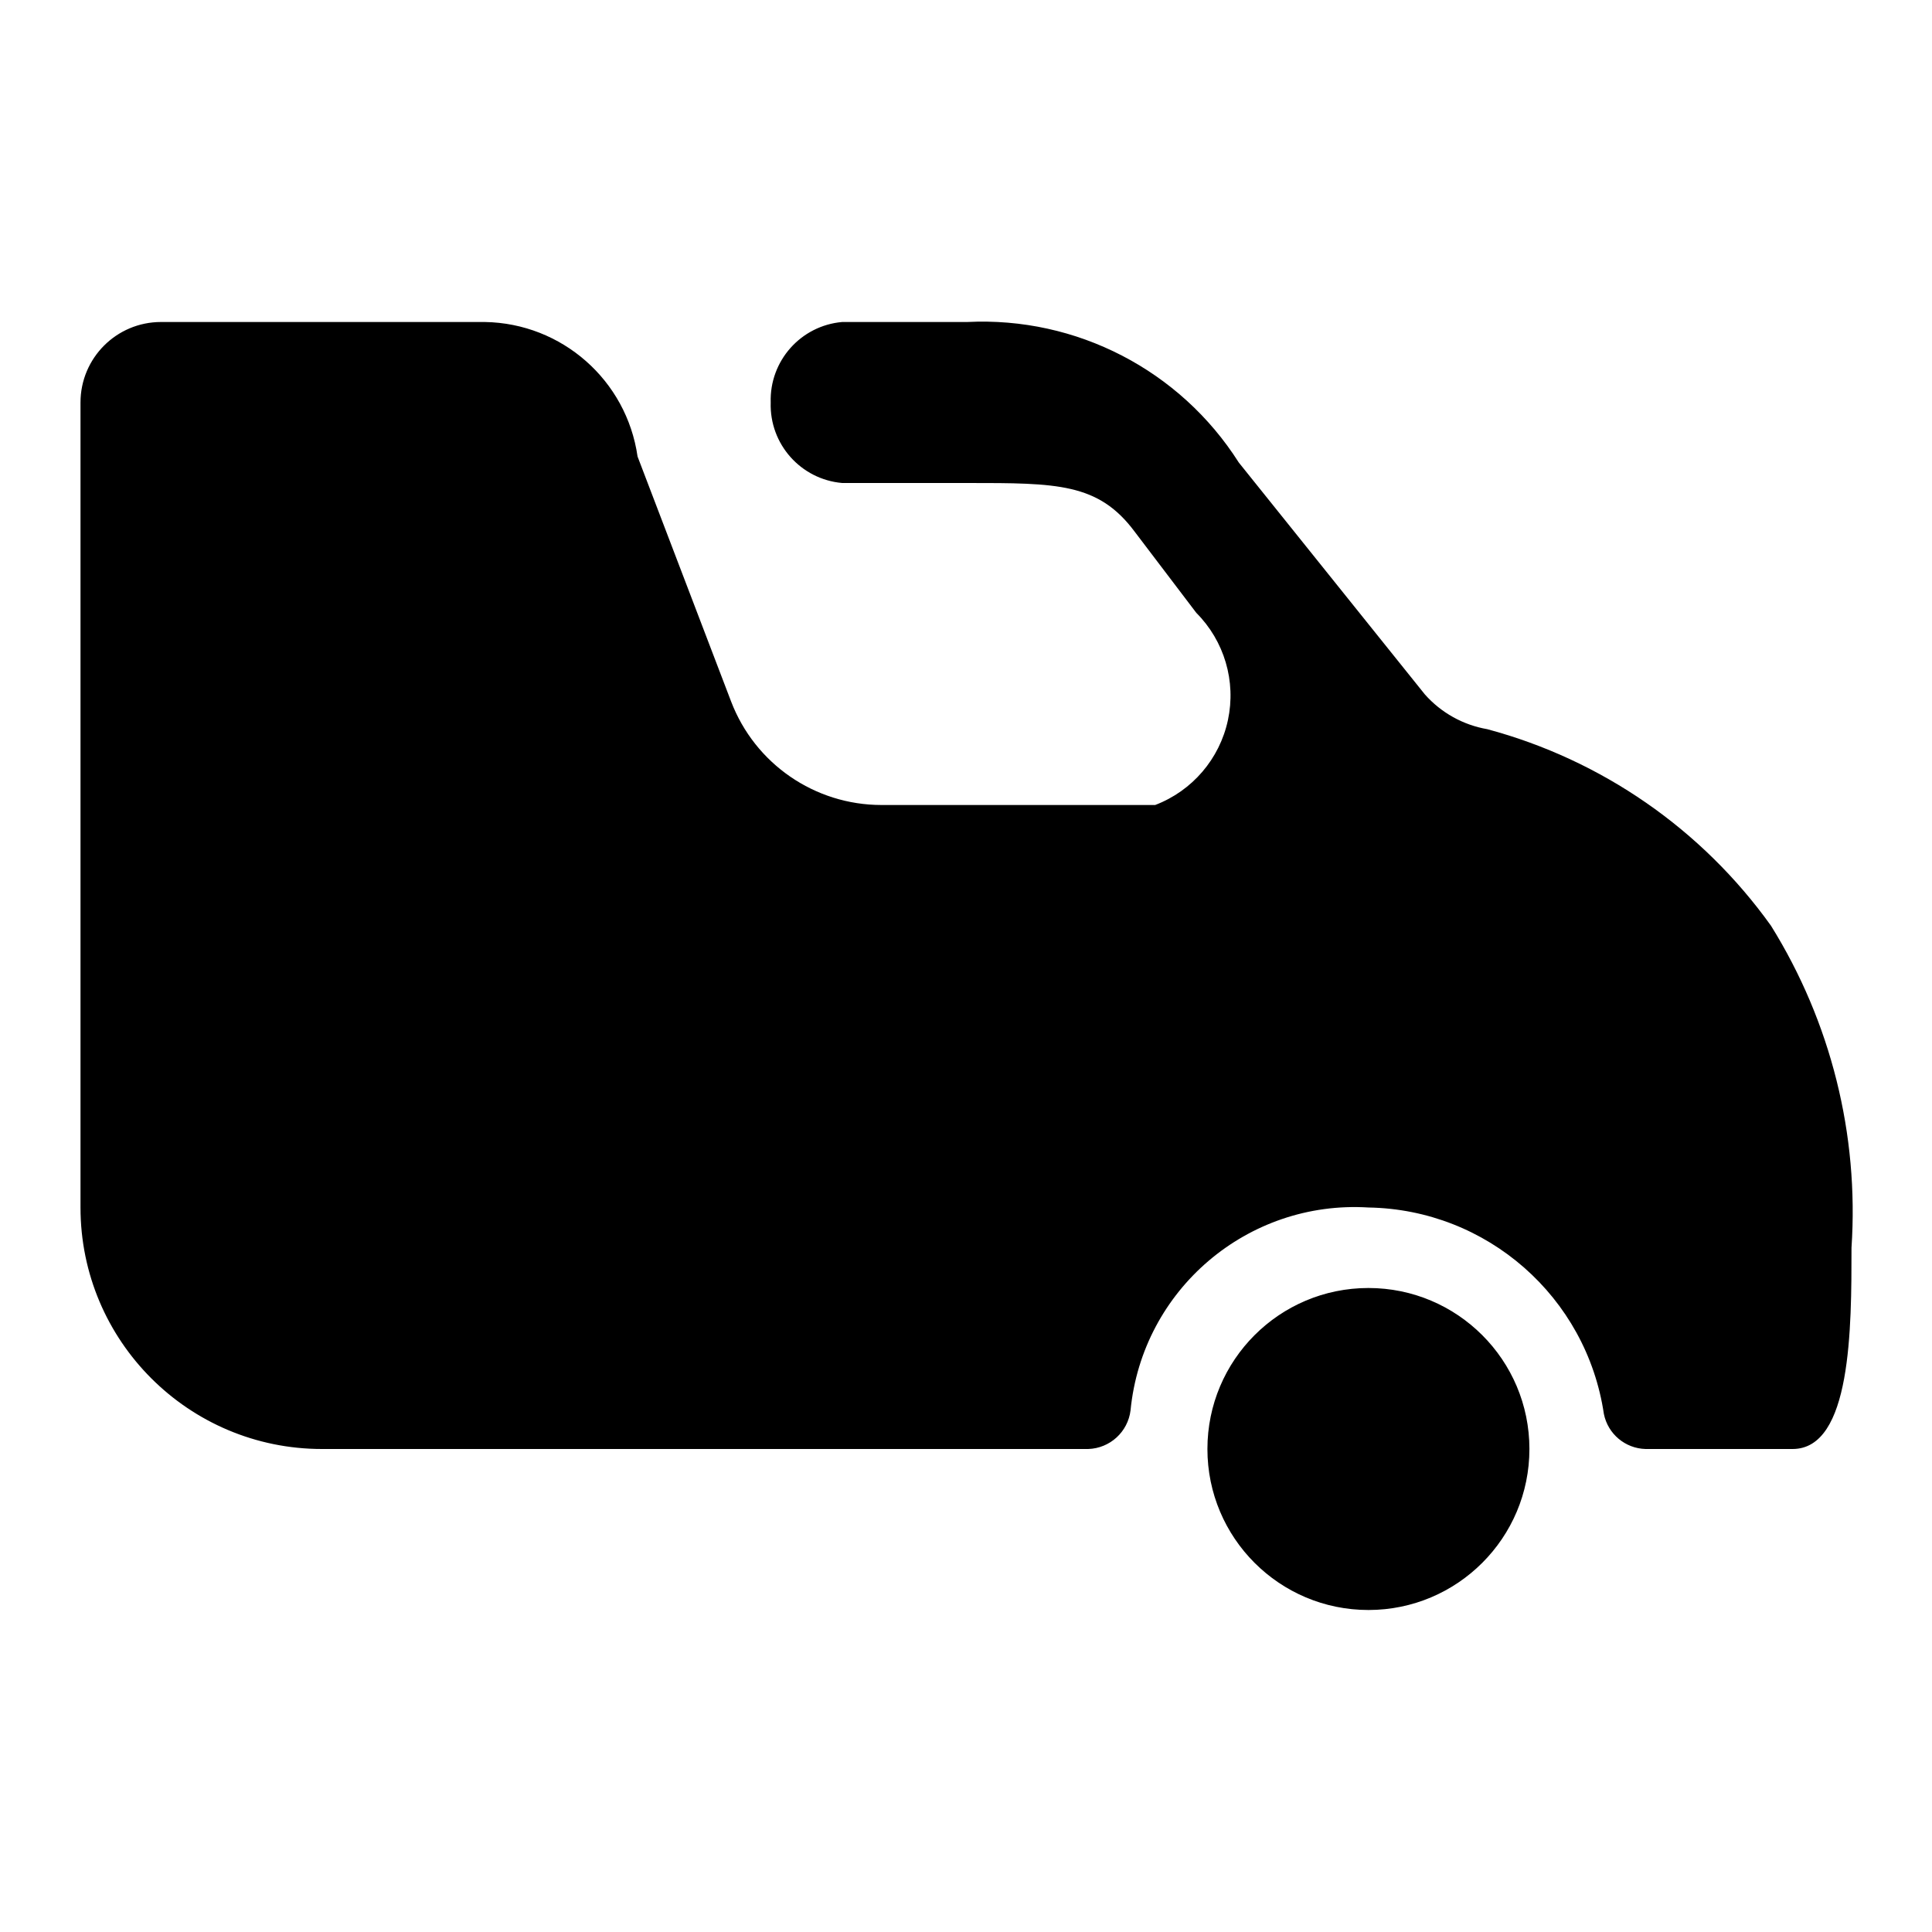
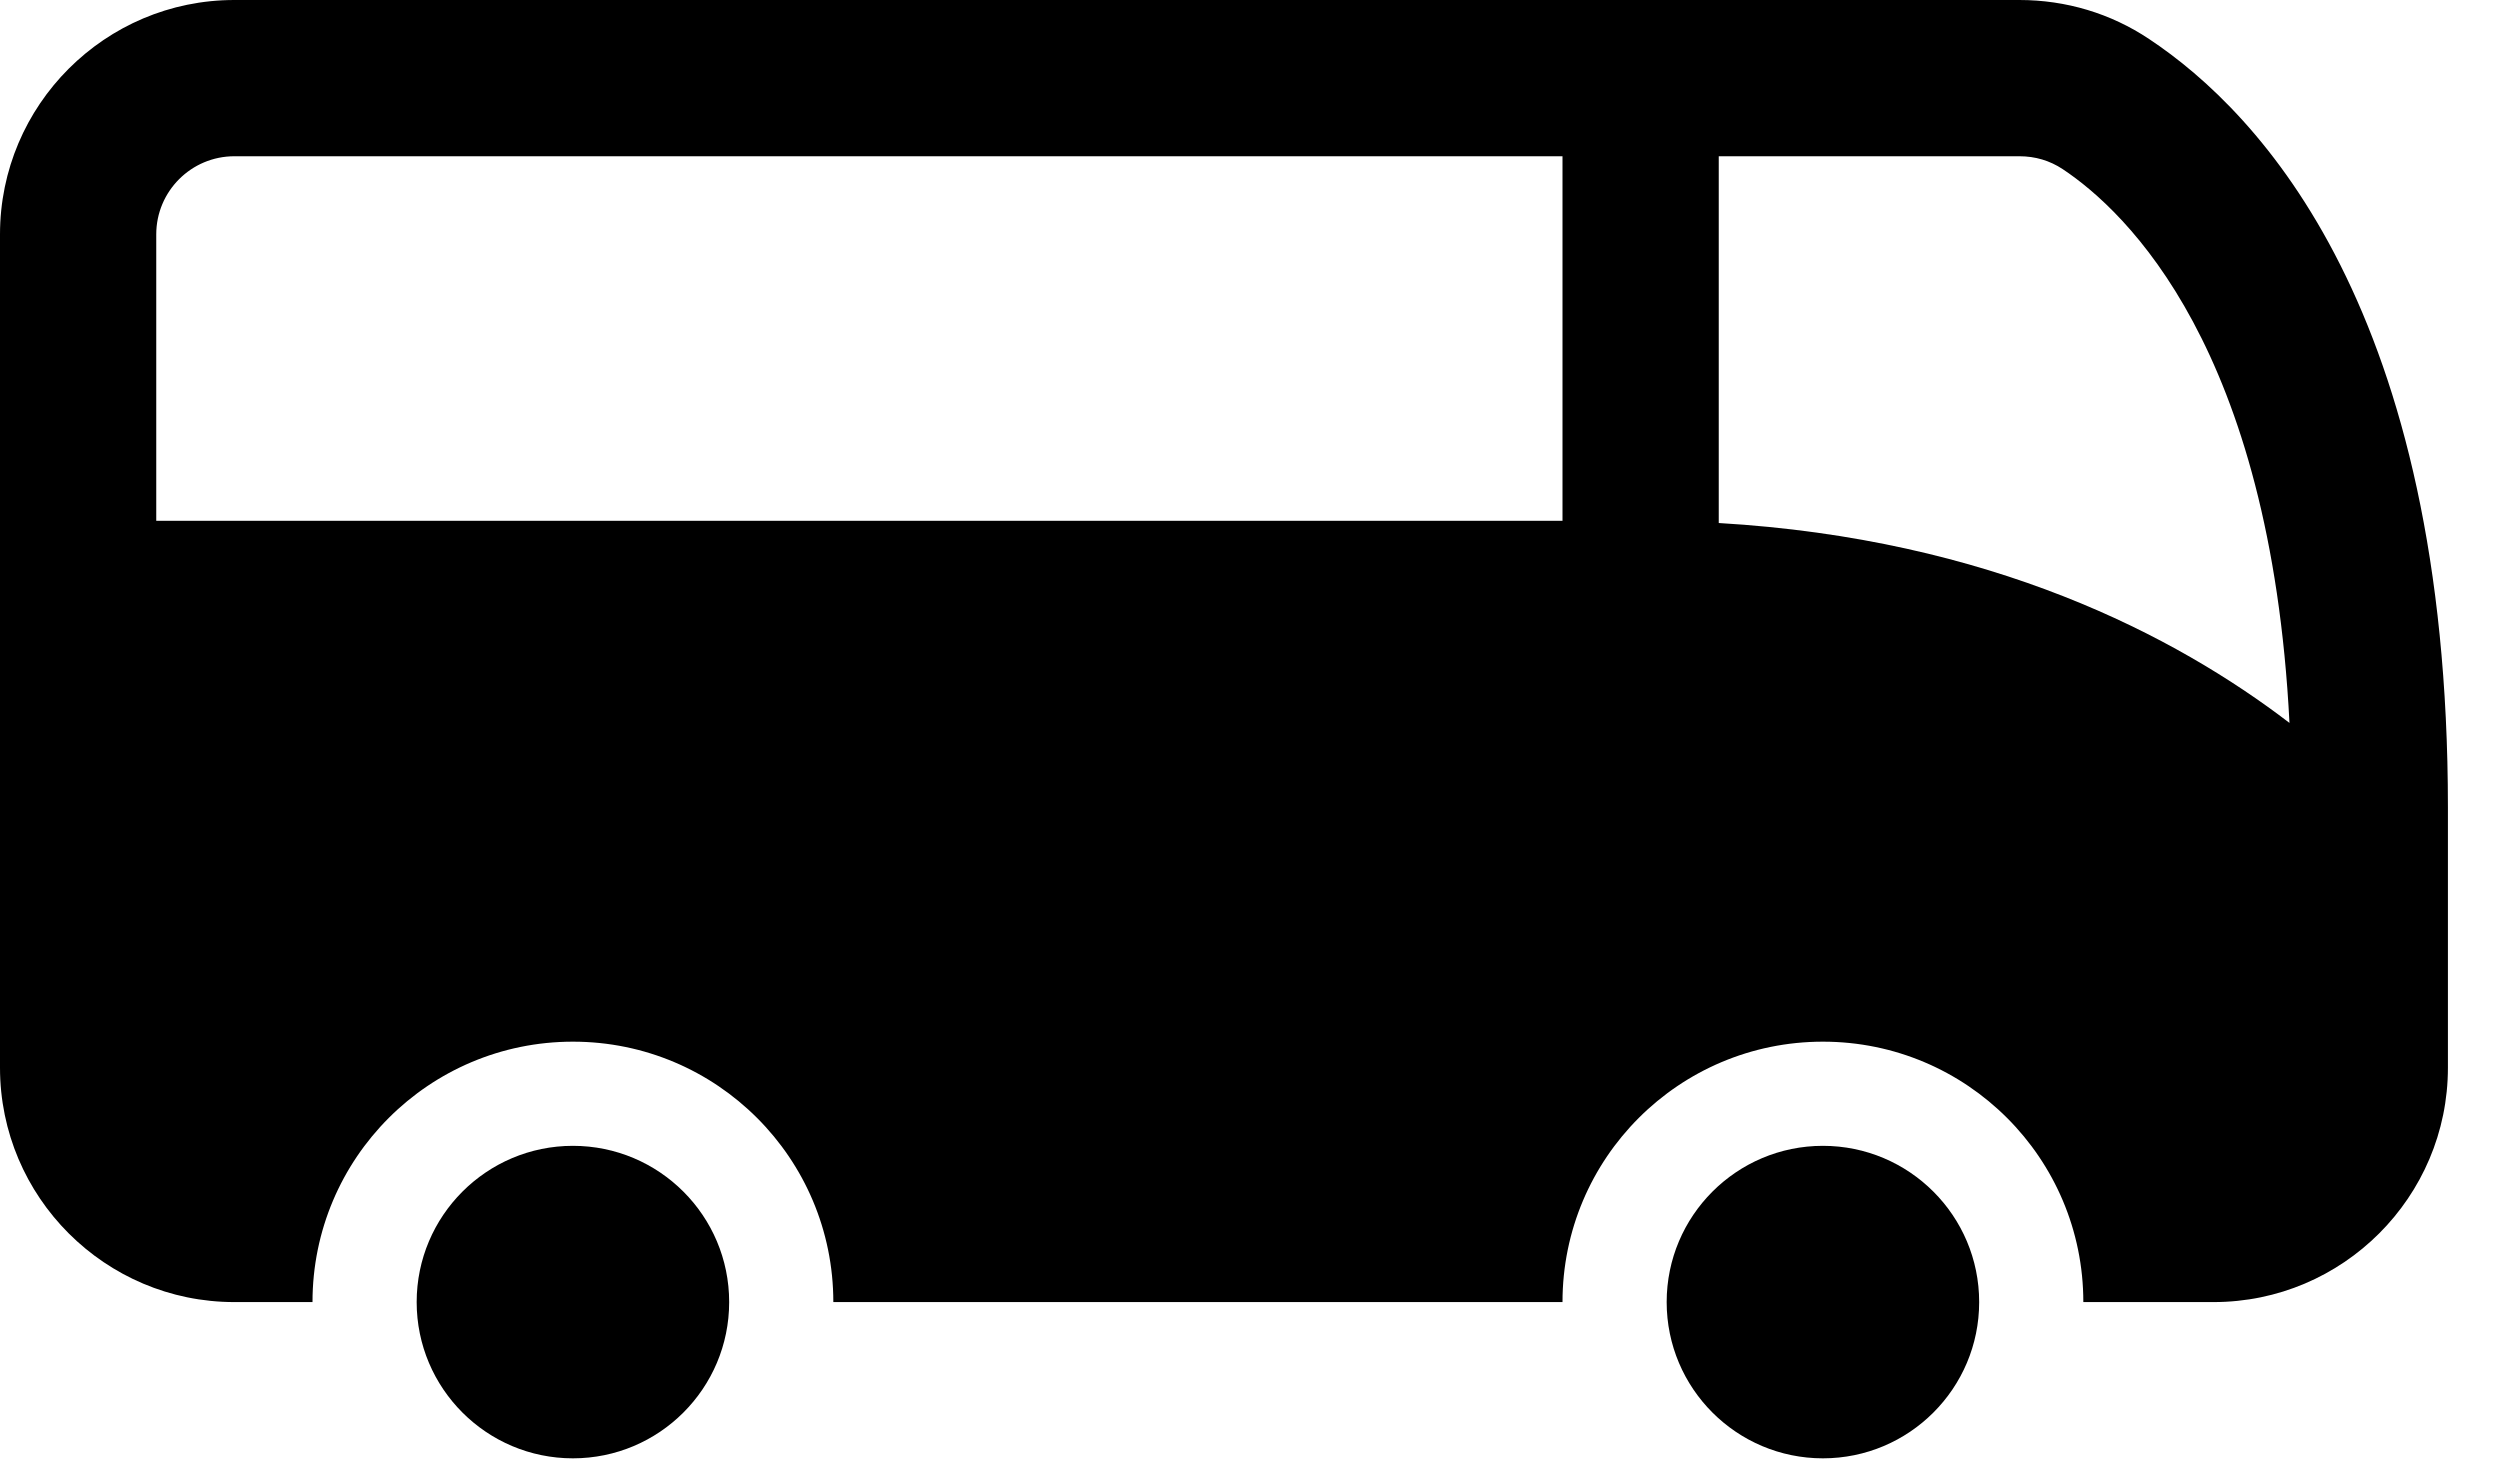
- <svg xmlns="http://www.w3.org/2000/svg" viewBox="0 0 24 24">
-   <path d="M2 4a1 1 0 0 0-1 1v10a3 3 0 0 0 3 3h9.518a.547.547 0 0 0 .526-.48A2.797 2.797 0 0 1 17 15a3.007 3.007 0 0 1 2.924 2.565.543.543 0 0 0 .518.435h1.826C23 18 23 16.5 23 15.5a6.723 6.723 0 0 0-1-4 6.359 6.359 0 0 0-3.525-2.442 1.34 1.34 0 0 1-.775-.432l-2.311-2.88A3.773 3.773 0 0 0 12.015 4h-1.553a.973.973 0 0 0-.888 1 .973.973 0 0 0 .888 1h1.56c1.11 0 1.622 0 2.072.603l.767 1.01A1.455 1.455 0 0 1 14.35 10h-3.4a2 2 0 0 1-1.868-1.286L7.92 5.671A1.948 1.948 0 0 0 6.023 4zm15 16a2 2 0 1 0-2.001-2A2 2 0 0 0 17 20z" />
+ <svg xmlns="http://www.w3.org/2000/svg" viewBox="0 0 24 14">
+   <path d="M19.386 0C19.834 0 20.264 0.129 20.632 0.375C21.703 1.086 23.5 2.992 23.5 7.75V10.25C23.5 11.491 22.491 12.5 21.25 12.5H20C20 11.119 18.881 10 17.5 10C16.119 10 15 11.119 15 12.5H8C8 11.119 6.881 10 5.5 10C4.119 10 3 11.119 3 12.5H2.25C1.009 12.5 0 11.491 0 10.25V2.25C0 1.009 1.009 0 2.25 0H19.386ZM21.979 6.94C21.796 3.348 20.418 2.033 19.801 1.623C19.678 1.542 19.539 1.5 19.386 1.5H16.5V5.021C19.111 5.174 20.885 6.103 21.979 6.94ZM15 1.5H2.25C1.836 1.5 1.5 1.836 1.5 2.25V5H15V1.5Z" />
+   <path d="M19 12.5C19 13.328 18.328 14 17.5 14C16.672 14 16 13.328 16 12.5C16 11.672 16.672 11 17.5 11C18.328 11 19 11.672 19 12.5Z" />
+   <path d="M7 12.5C7 13.328 6.328 14 5.5 14C4.672 14 4 13.328 4 12.5C4 11.672 4.672 11 5.5 11C6.328 11 7 11.672 7 12.5Z" />
</svg>
